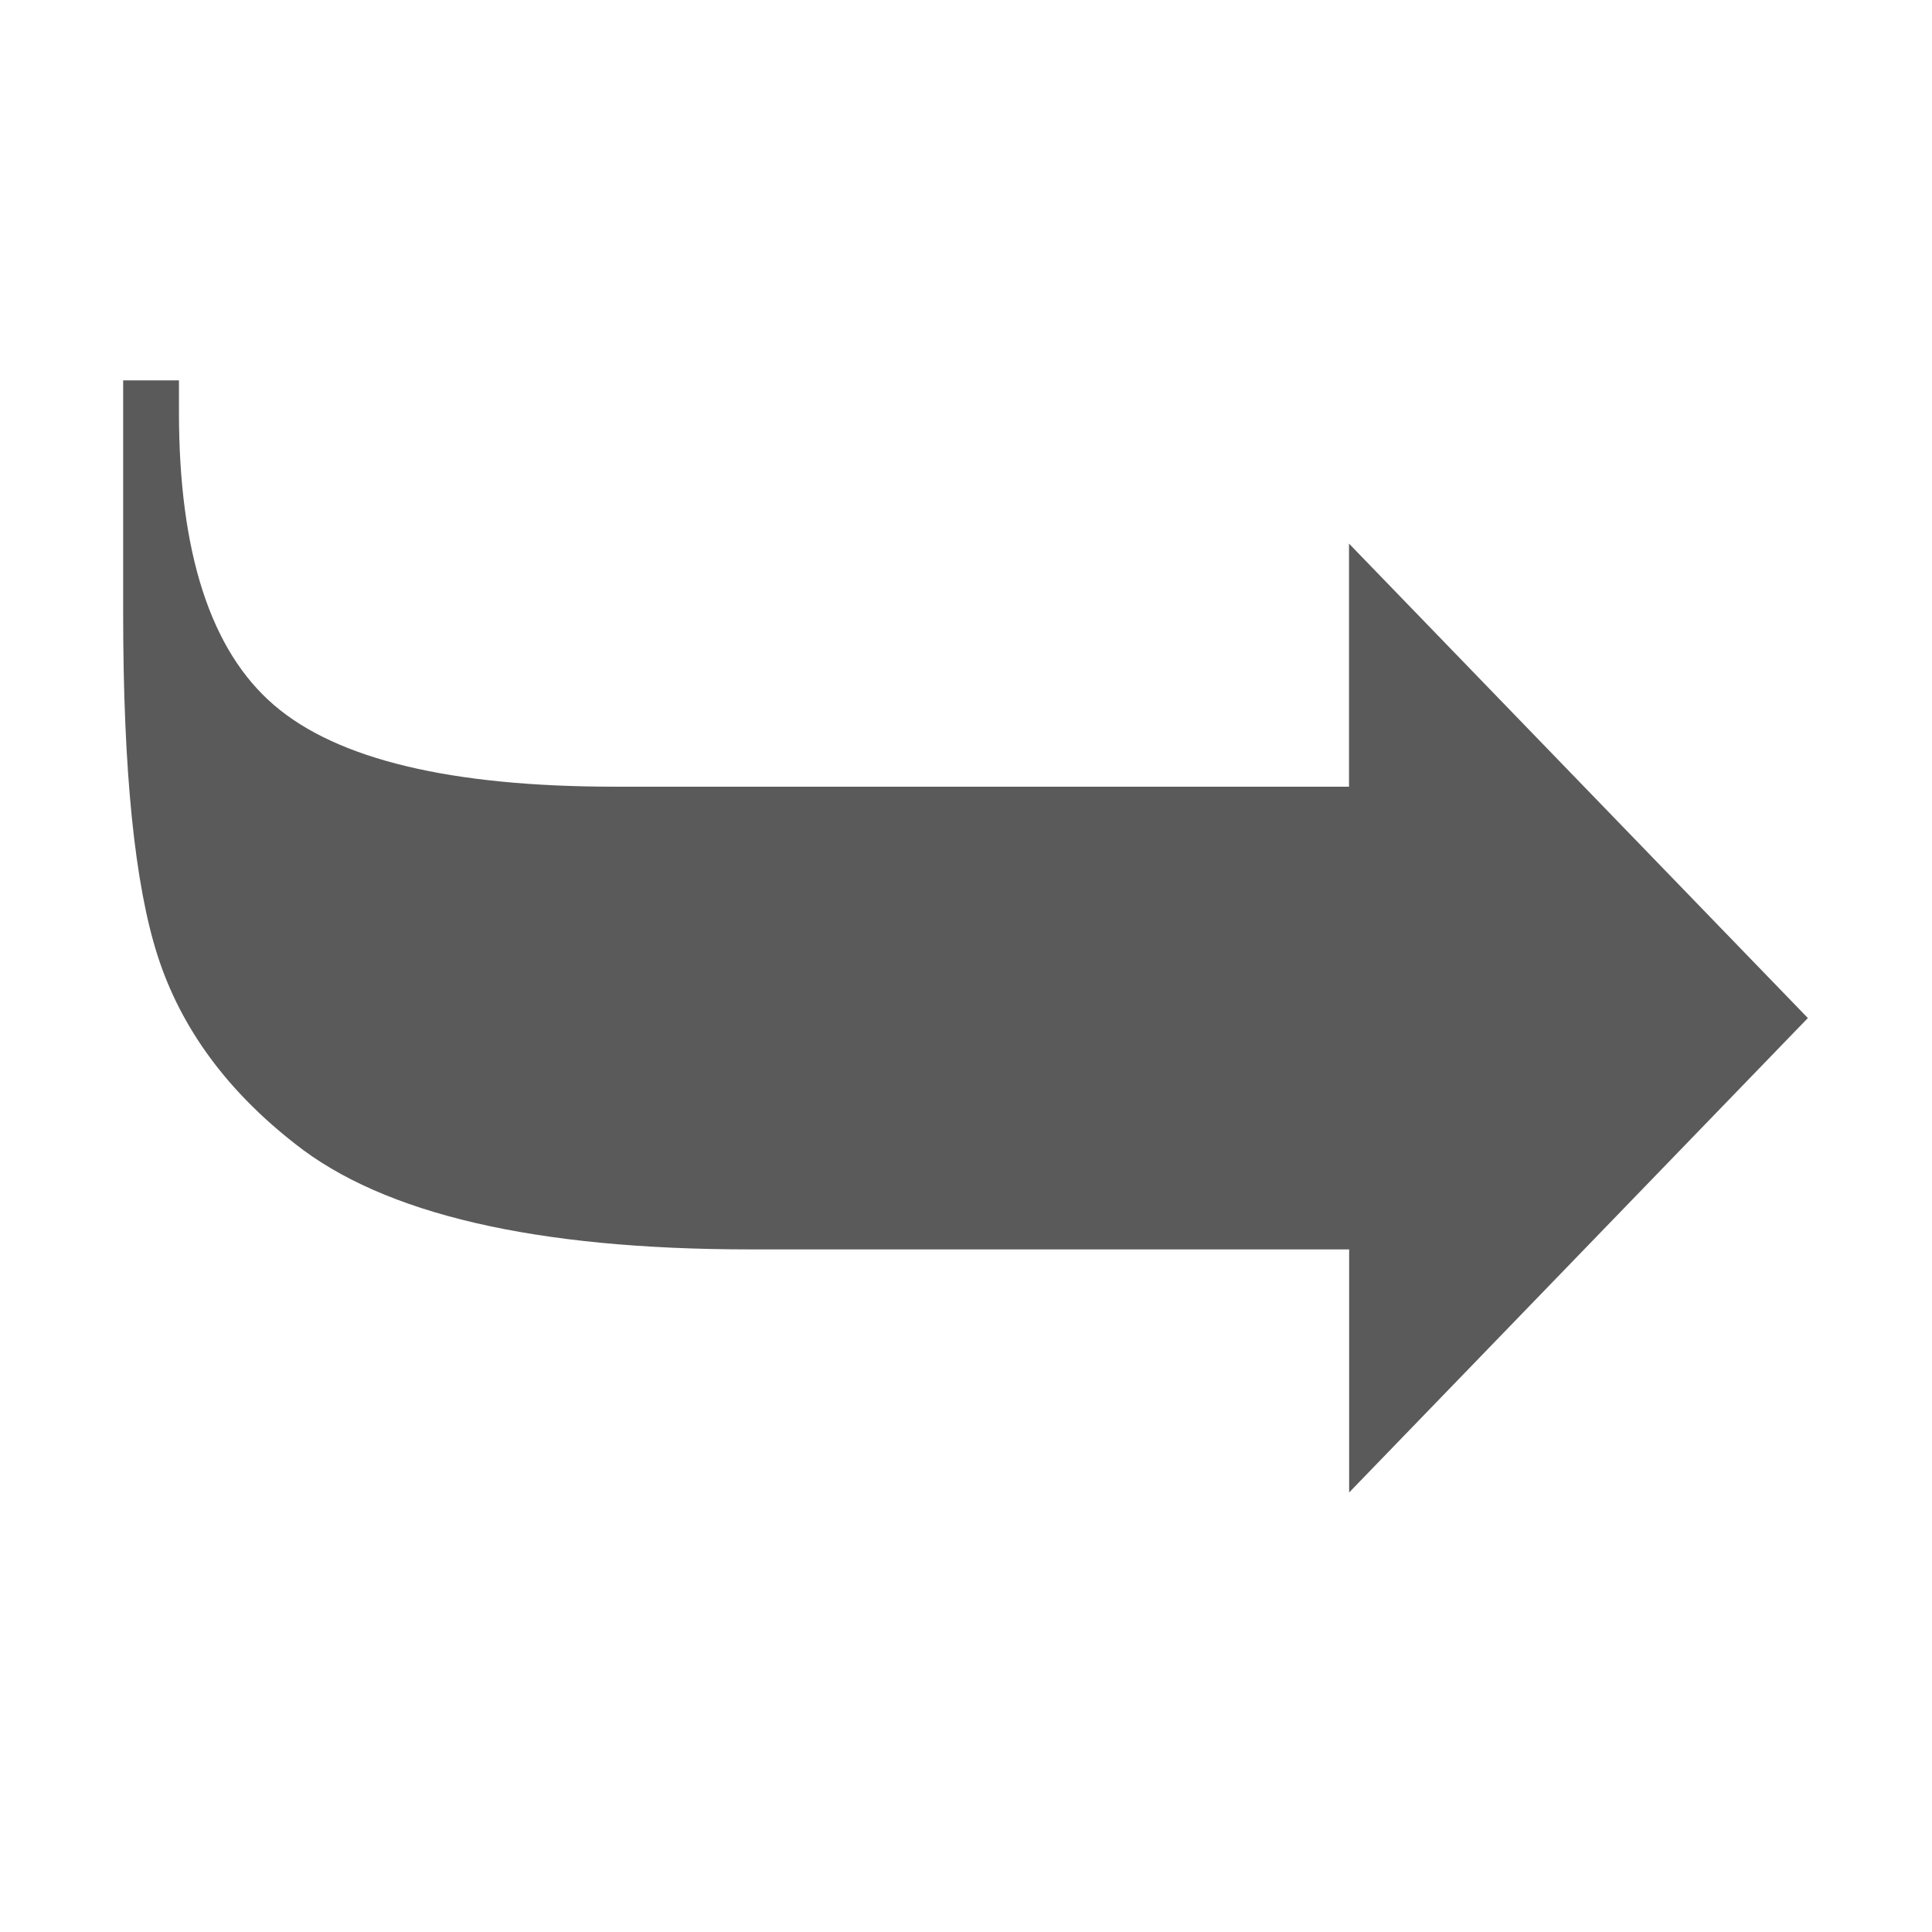
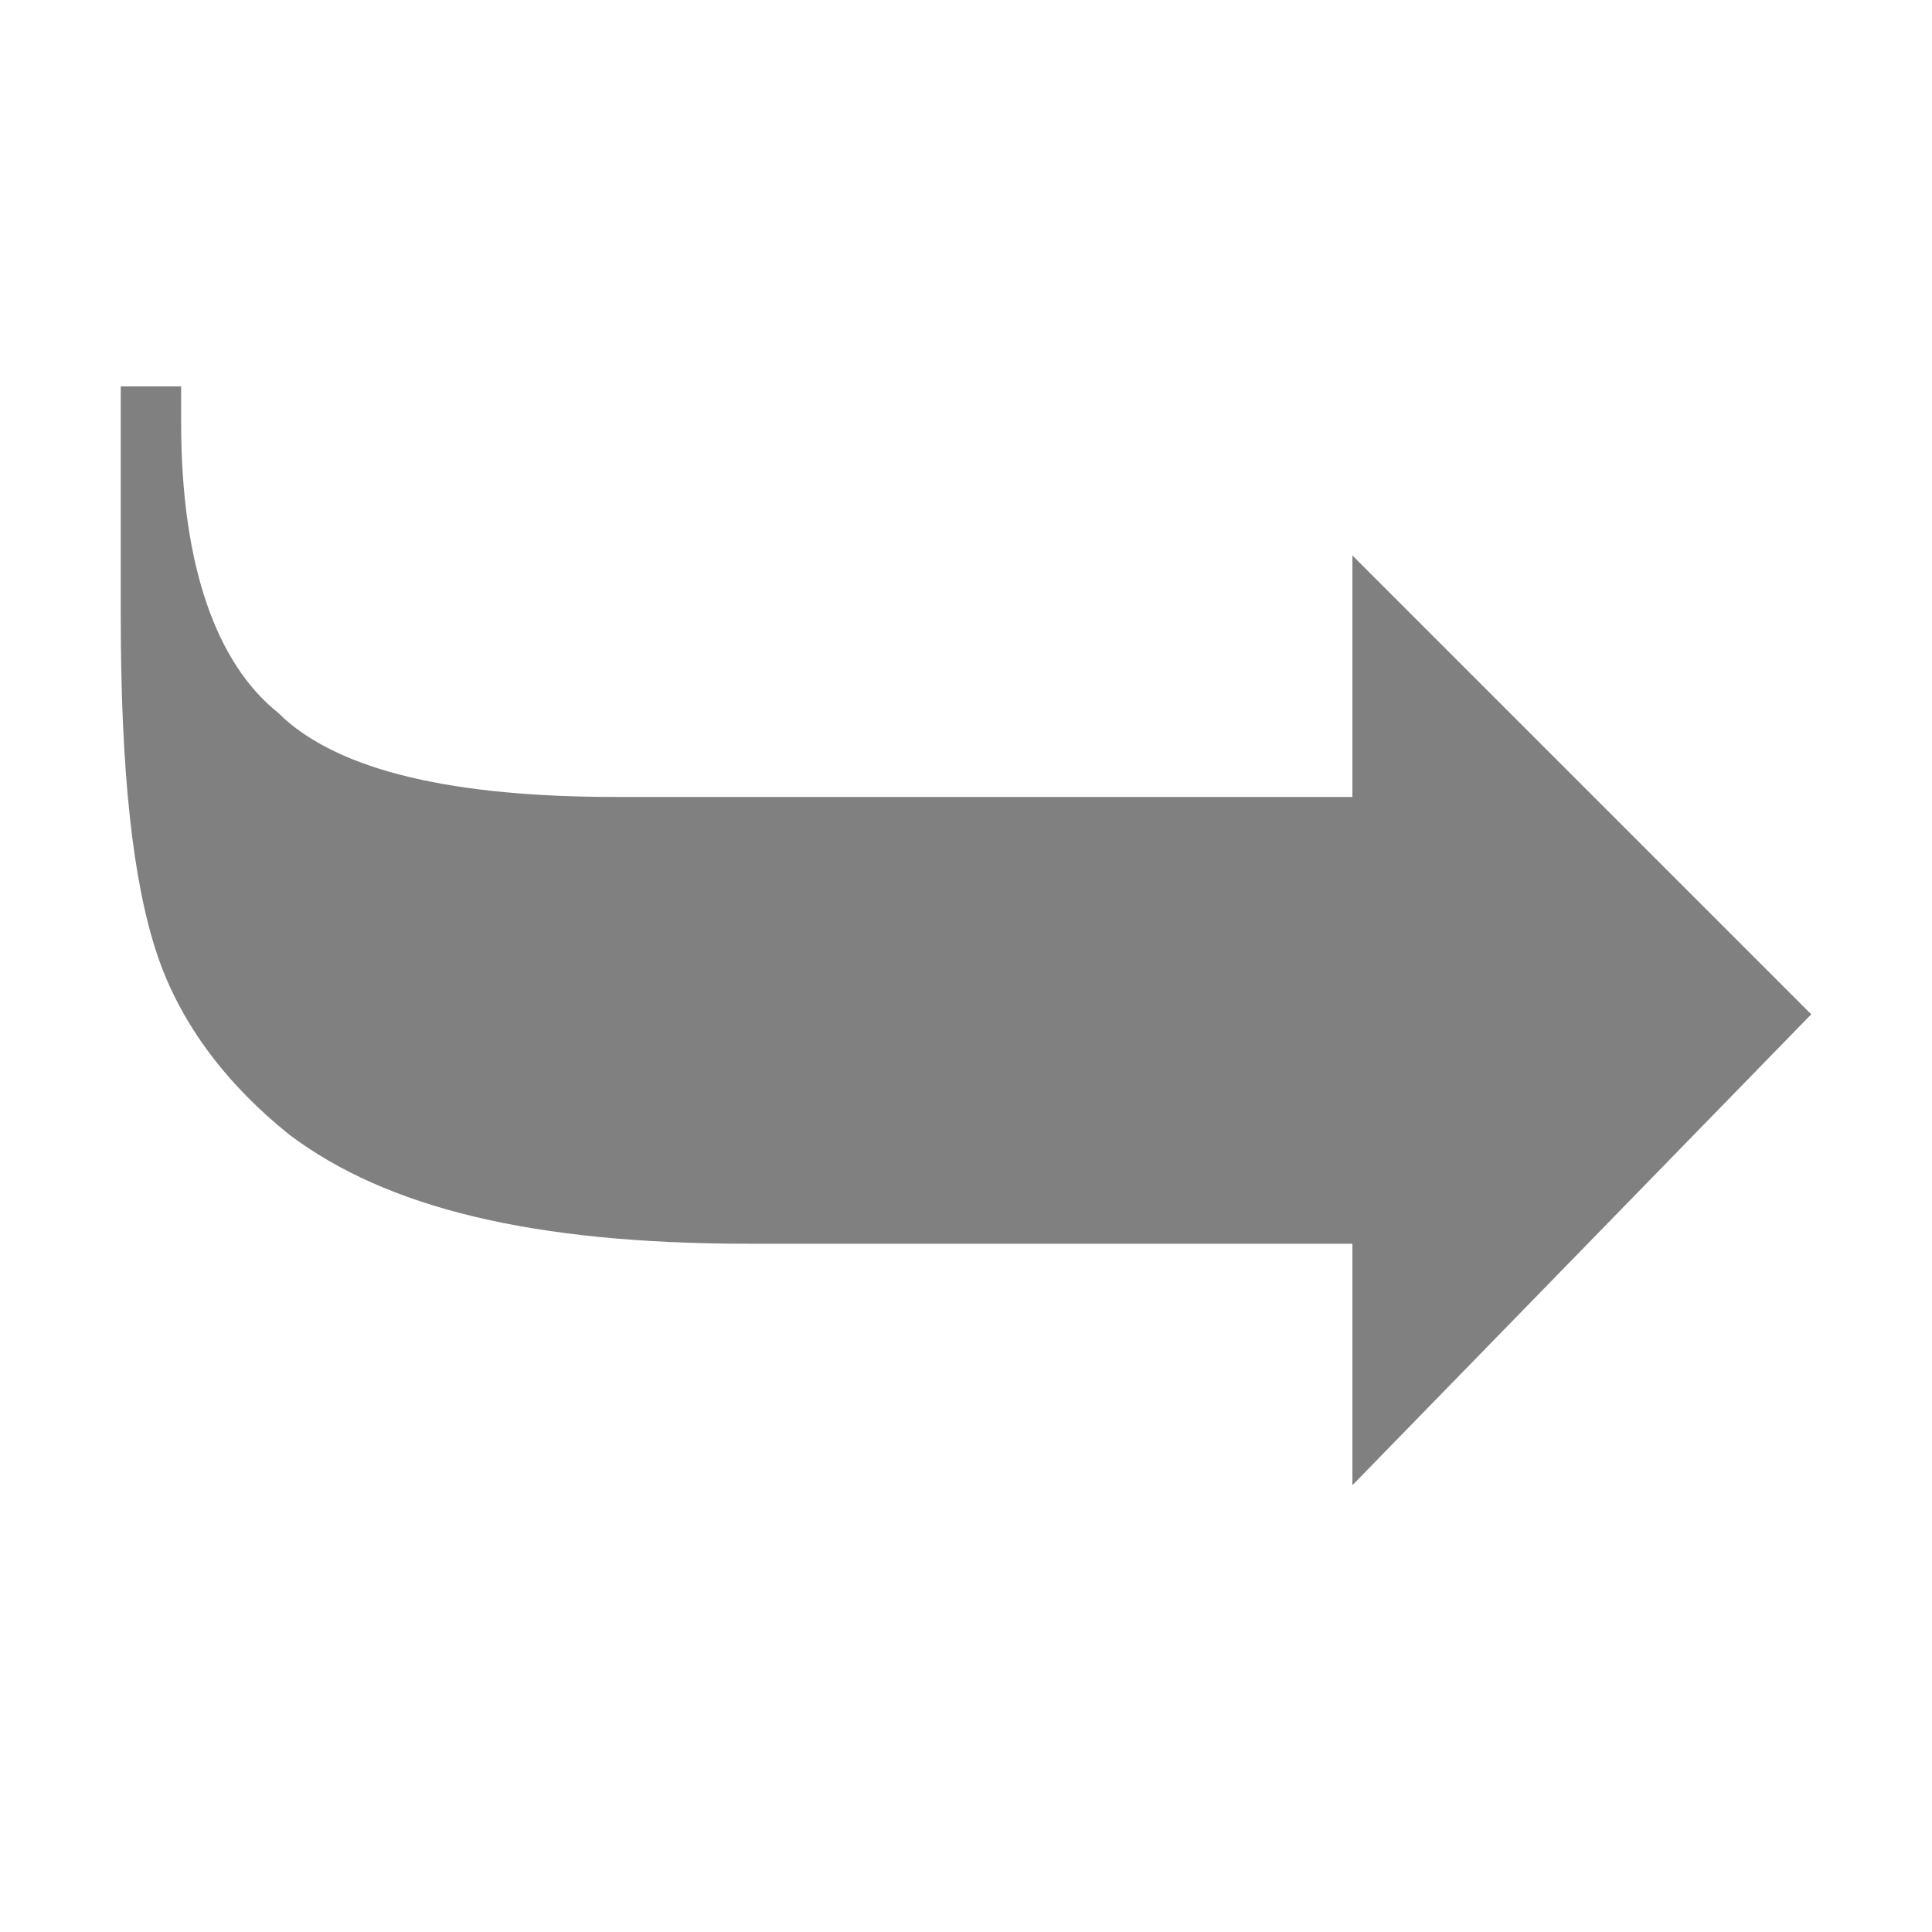
- <svg xmlns="http://www.w3.org/2000/svg" version="1.1" id="Layer_1" x="0px" y="0px" width="16px" height="16px" viewBox="0 0 16 16" enable-background="new 0 0 16 16" xml:space="preserve">
-   <path fill="#5A5A5A" d="M14.972,8.431l-3.799,3.929v-2.013H6.214c-1.778,0-3.036-0.292-3.771-0.875  C1.877,9.03,1.499,8.513,1.307,7.92S1.02,6.382,1.02,5.086V3.15h0.462v0.263c0,1.167,0.263,1.976,0.787,2.426  C2.793,6.29,3.735,6.515,5.092,6.515h6.08V4.502L14.972,8.431z" />
+ <svg xmlns="http://www.w3.org/2000/svg" version="1.1" id="Layer_1" x="0px" y="0px" viewBox="0 0 16 16" enable-background="new 0 0 16 16" xml:space="preserve">
+   <path fill="#808080" d="M15,8.4l-3.8,3.9v-2h-5c-1.8,0-3-0.3-3.8-0.9C1.9,9,1.5,8.5,1.3,7.9S1,6.4,1,5.1V3.2h0.5v0.3  c0,1.2,0.3,2,0.8,2.4c0.5,0.5,1.5,0.7,2.8,0.7h6.1v-2L15,8.4z" />
</svg>
